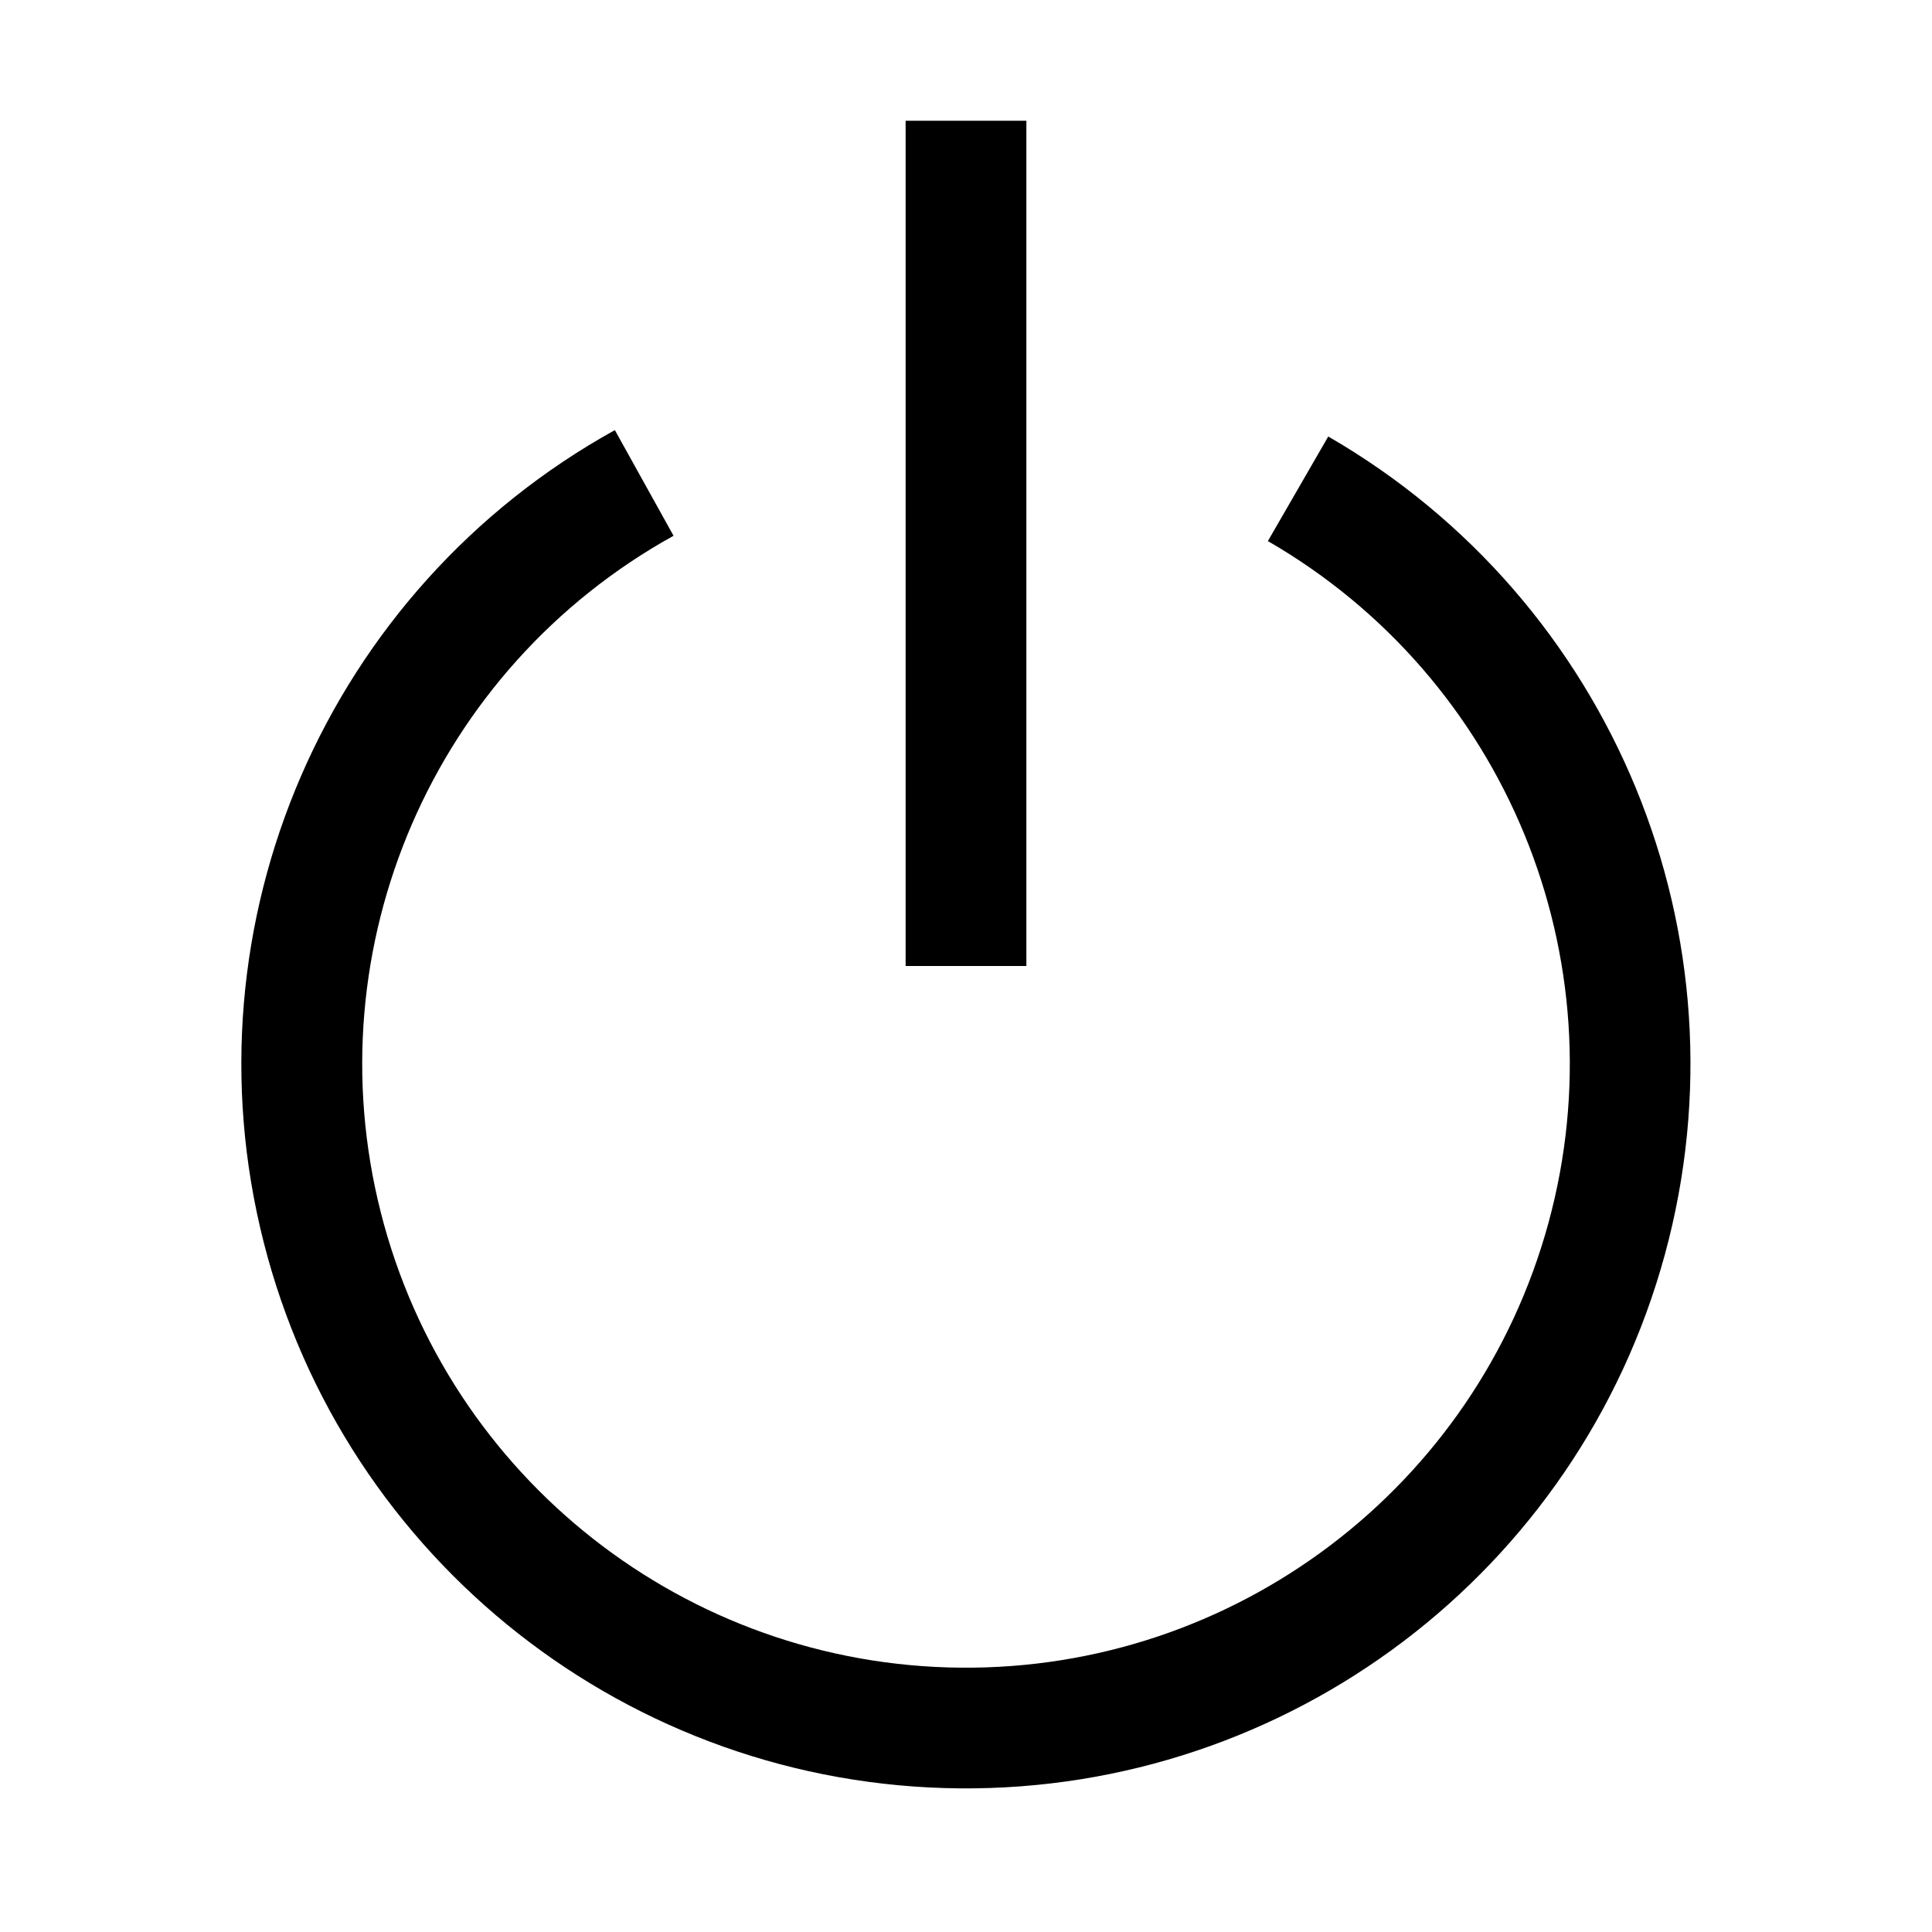
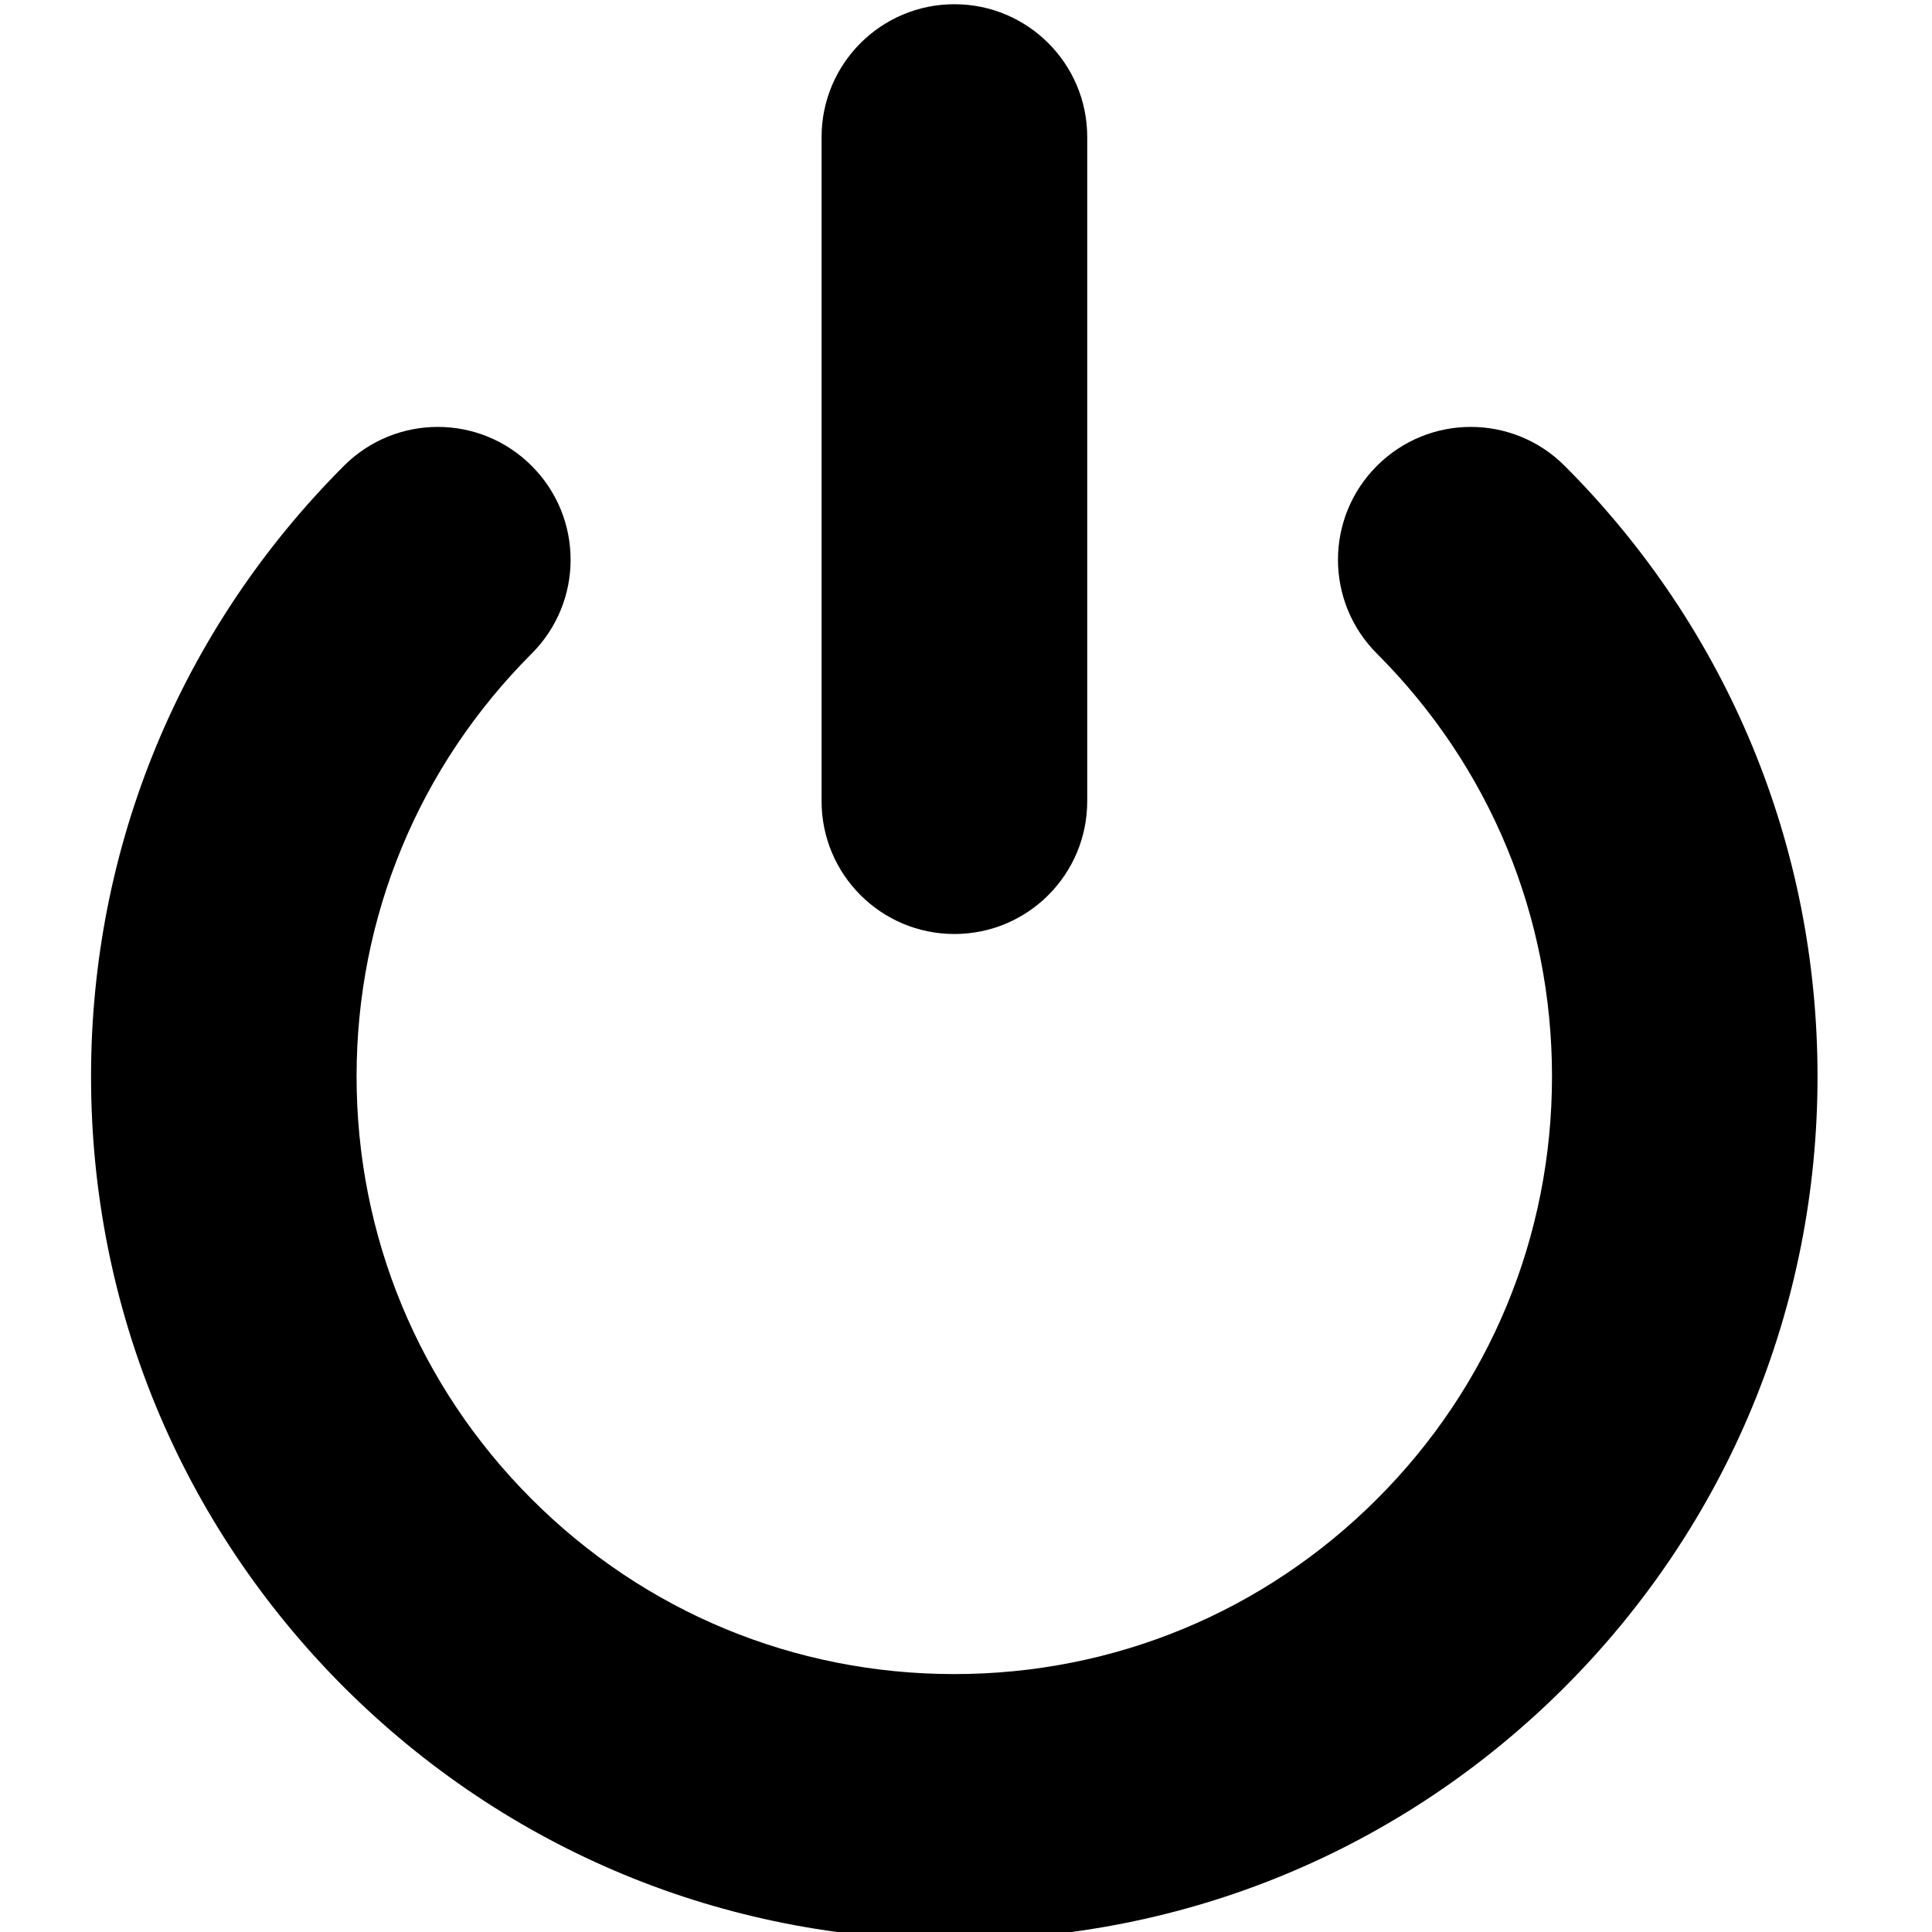
- <svg xmlns="http://www.w3.org/2000/svg" width="1em" height="1em" viewBox="0 0 16 16" class="bi bi-power" fill="currentColor">
-   <path fill-rule="evenodd" d="M5.578 4.437a5 5 0 1 0 4.922.044l.5-.866a6 6 0 1 1-5.908-.053l.486.875z" />
-   <path fill-rule="evenodd" d="M7.5 8V1h1v7h-1z" />
+ <svg xmlns="http://www.w3.org/2000/svg" width="1em" height="1em" viewBox="0 0 16 16" class="bi bi-power" fill="currentColor" version="1.1" id="svg865">
+   <defs id="defs869" />
+   <path style="stroke-width:0.034" d="m 7.904,16.065 c -1.91,0 -3.705,-0.744 -5.056,-2.093 -1.35,-1.351 -2.094,-3.146 -2.094,-5.057 0,-1.911 0.745,-3.706 2.094,-5.057 0.43,-0.43 1.125,-0.43 1.555,0 0.43,0.43 0.43,1.125 0,1.555 -0.935,0.936 -1.45,2.179 -1.45,3.501 0,1.322 0.515,2.566 1.45,3.501 0.935,0.935 2.177,1.449 3.5,1.449 1.323,0 2.565,-0.515 3.5,-1.449 0.936,-0.935 1.45,-2.178 1.45,-3.501 0,-1.323 -0.515,-2.566 -1.45,-3.501 -0.43,-0.43 -0.43,-1.125 0,-1.555 0.43,-0.43 1.125,-0.43 1.555,0 1.35,1.352 2.094,3.147 2.094,5.057 0,1.91 -0.745,3.706 -2.094,5.057 -1.351,1.35 -3.146,2.093 -5.056,2.093 z" id="path193" />
+   <path style="stroke-width:0.034" d="m 7.904,7.735 c -0.608,0 -1.1,-0.493 -1.1,-1.1 V 1.135 c 0,-0.607 0.492,-1.1 1.1,-1.1 0.608,0 1.1,0.493 1.1,1.1 v 5.5 c 0,0.607 -0.492,1.1 -1.1,1.1 z" id="path195" />
</svg>
